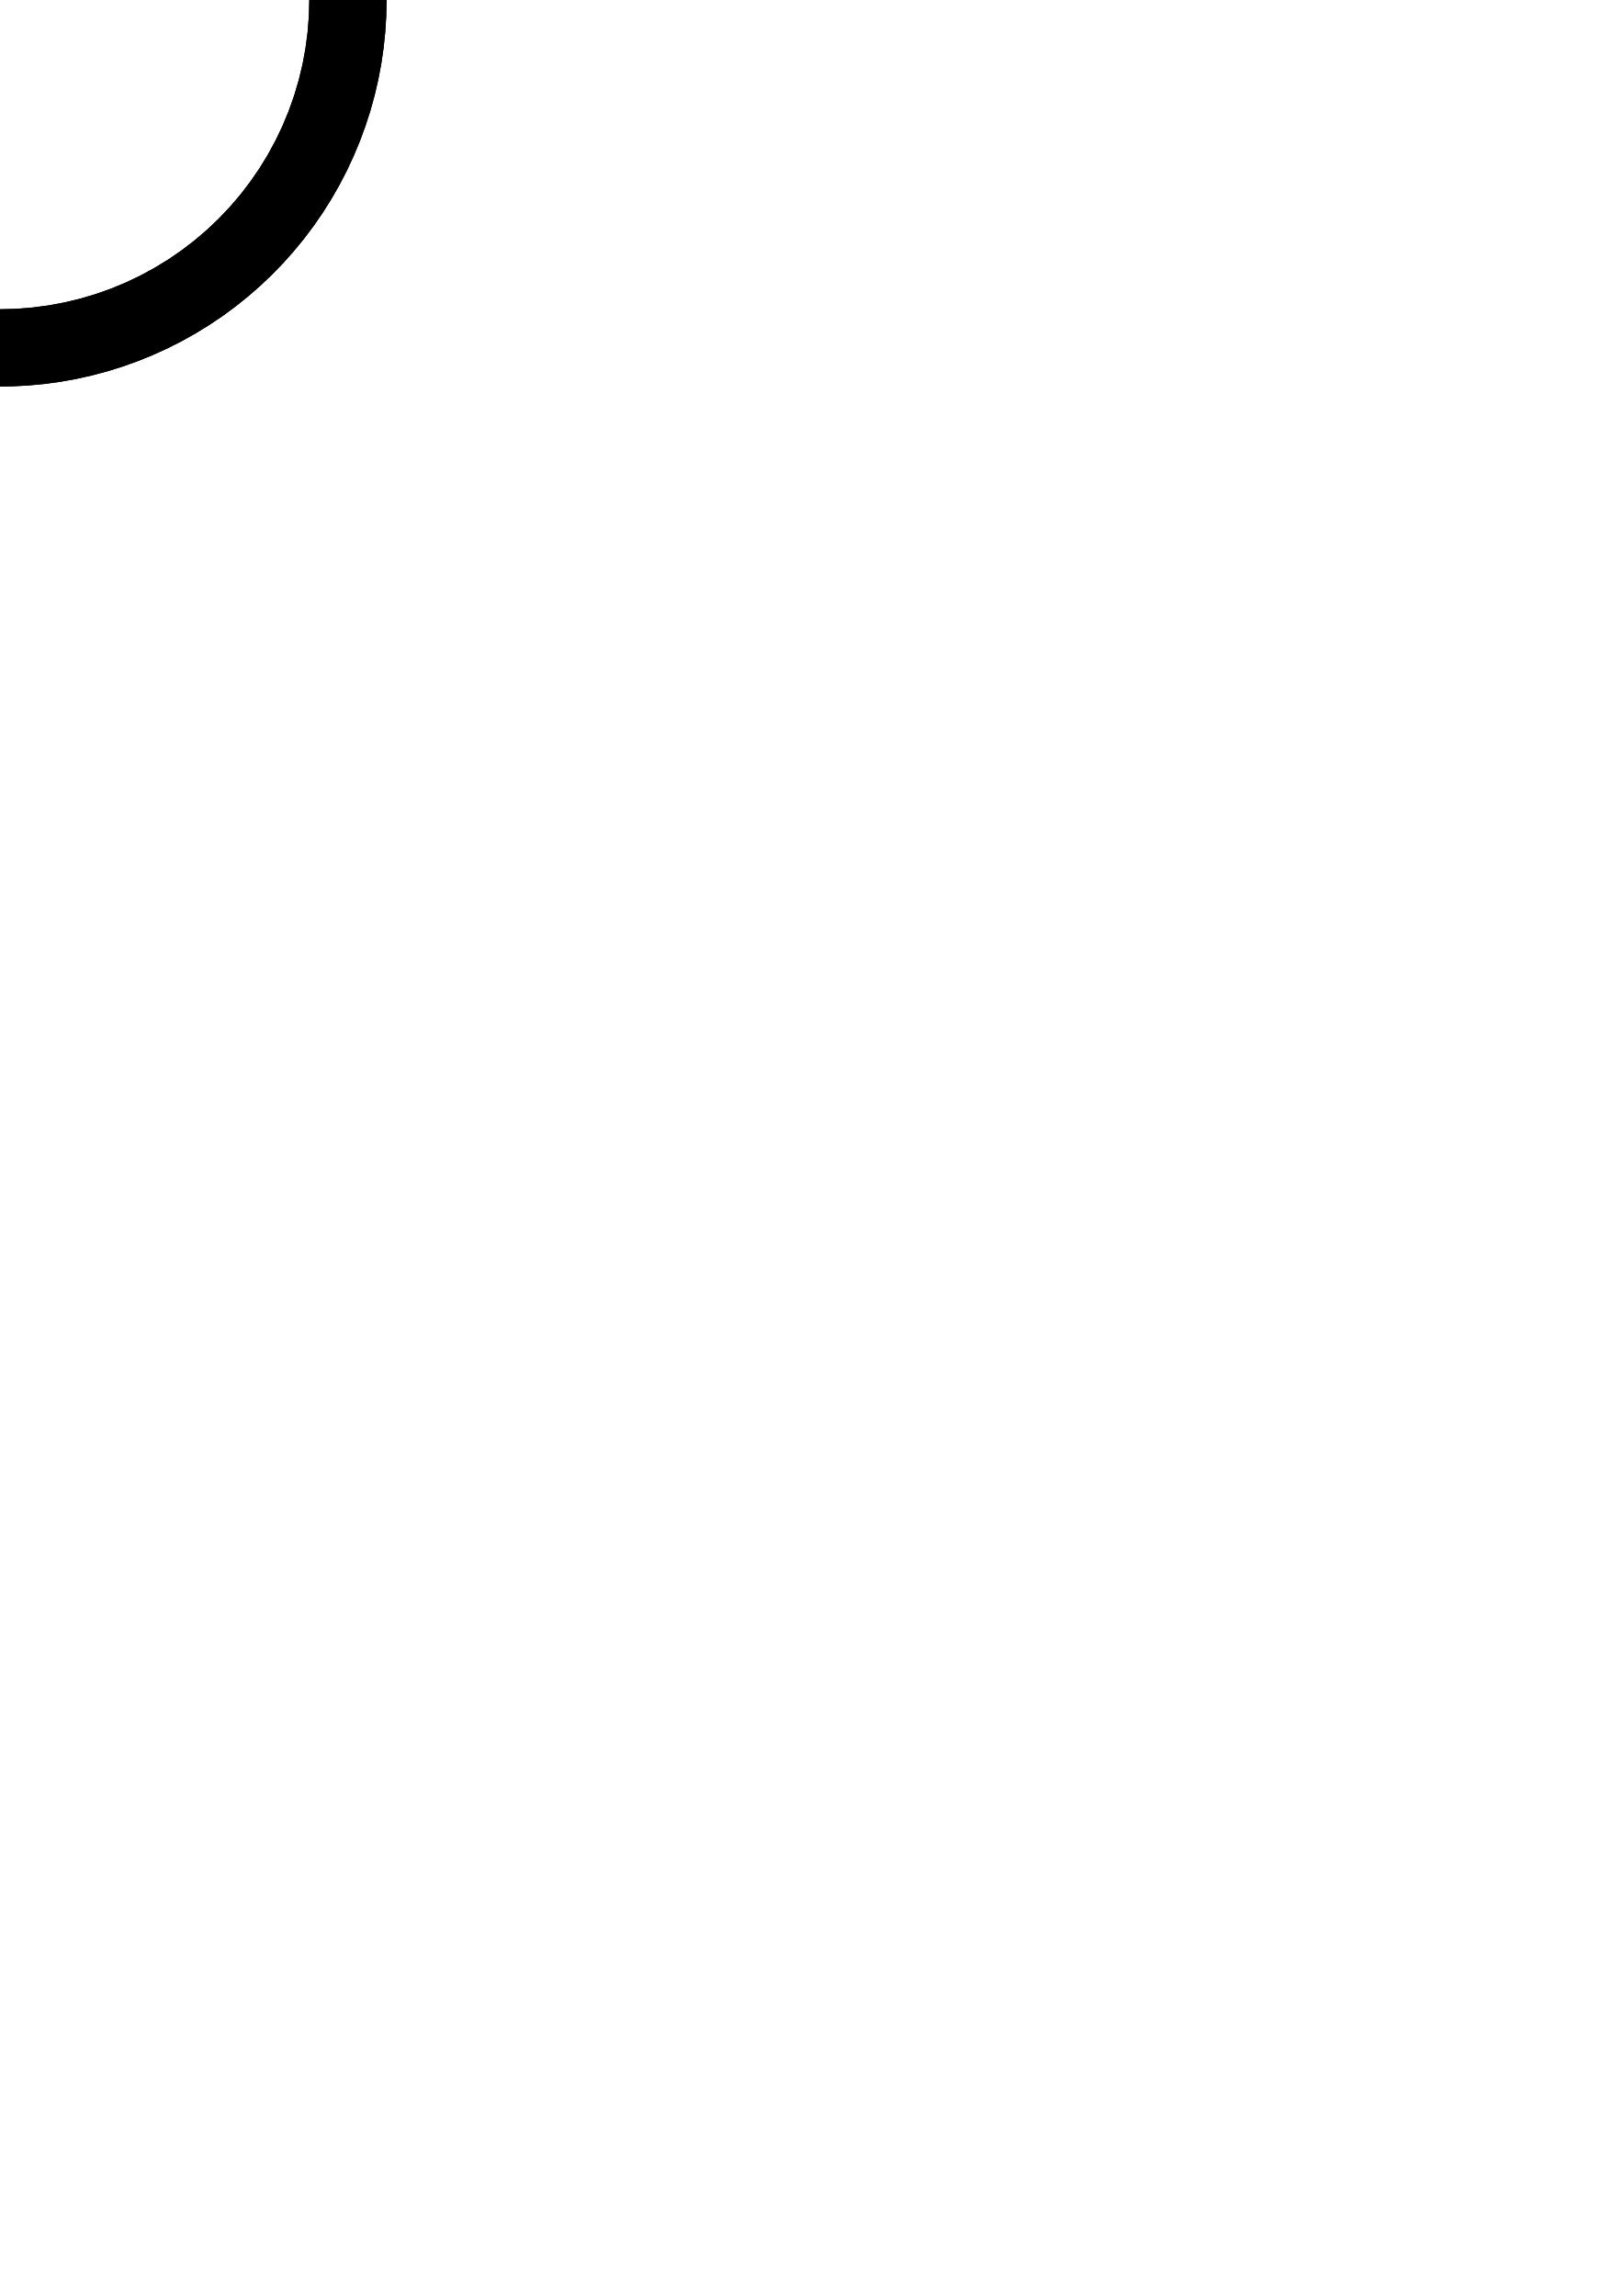
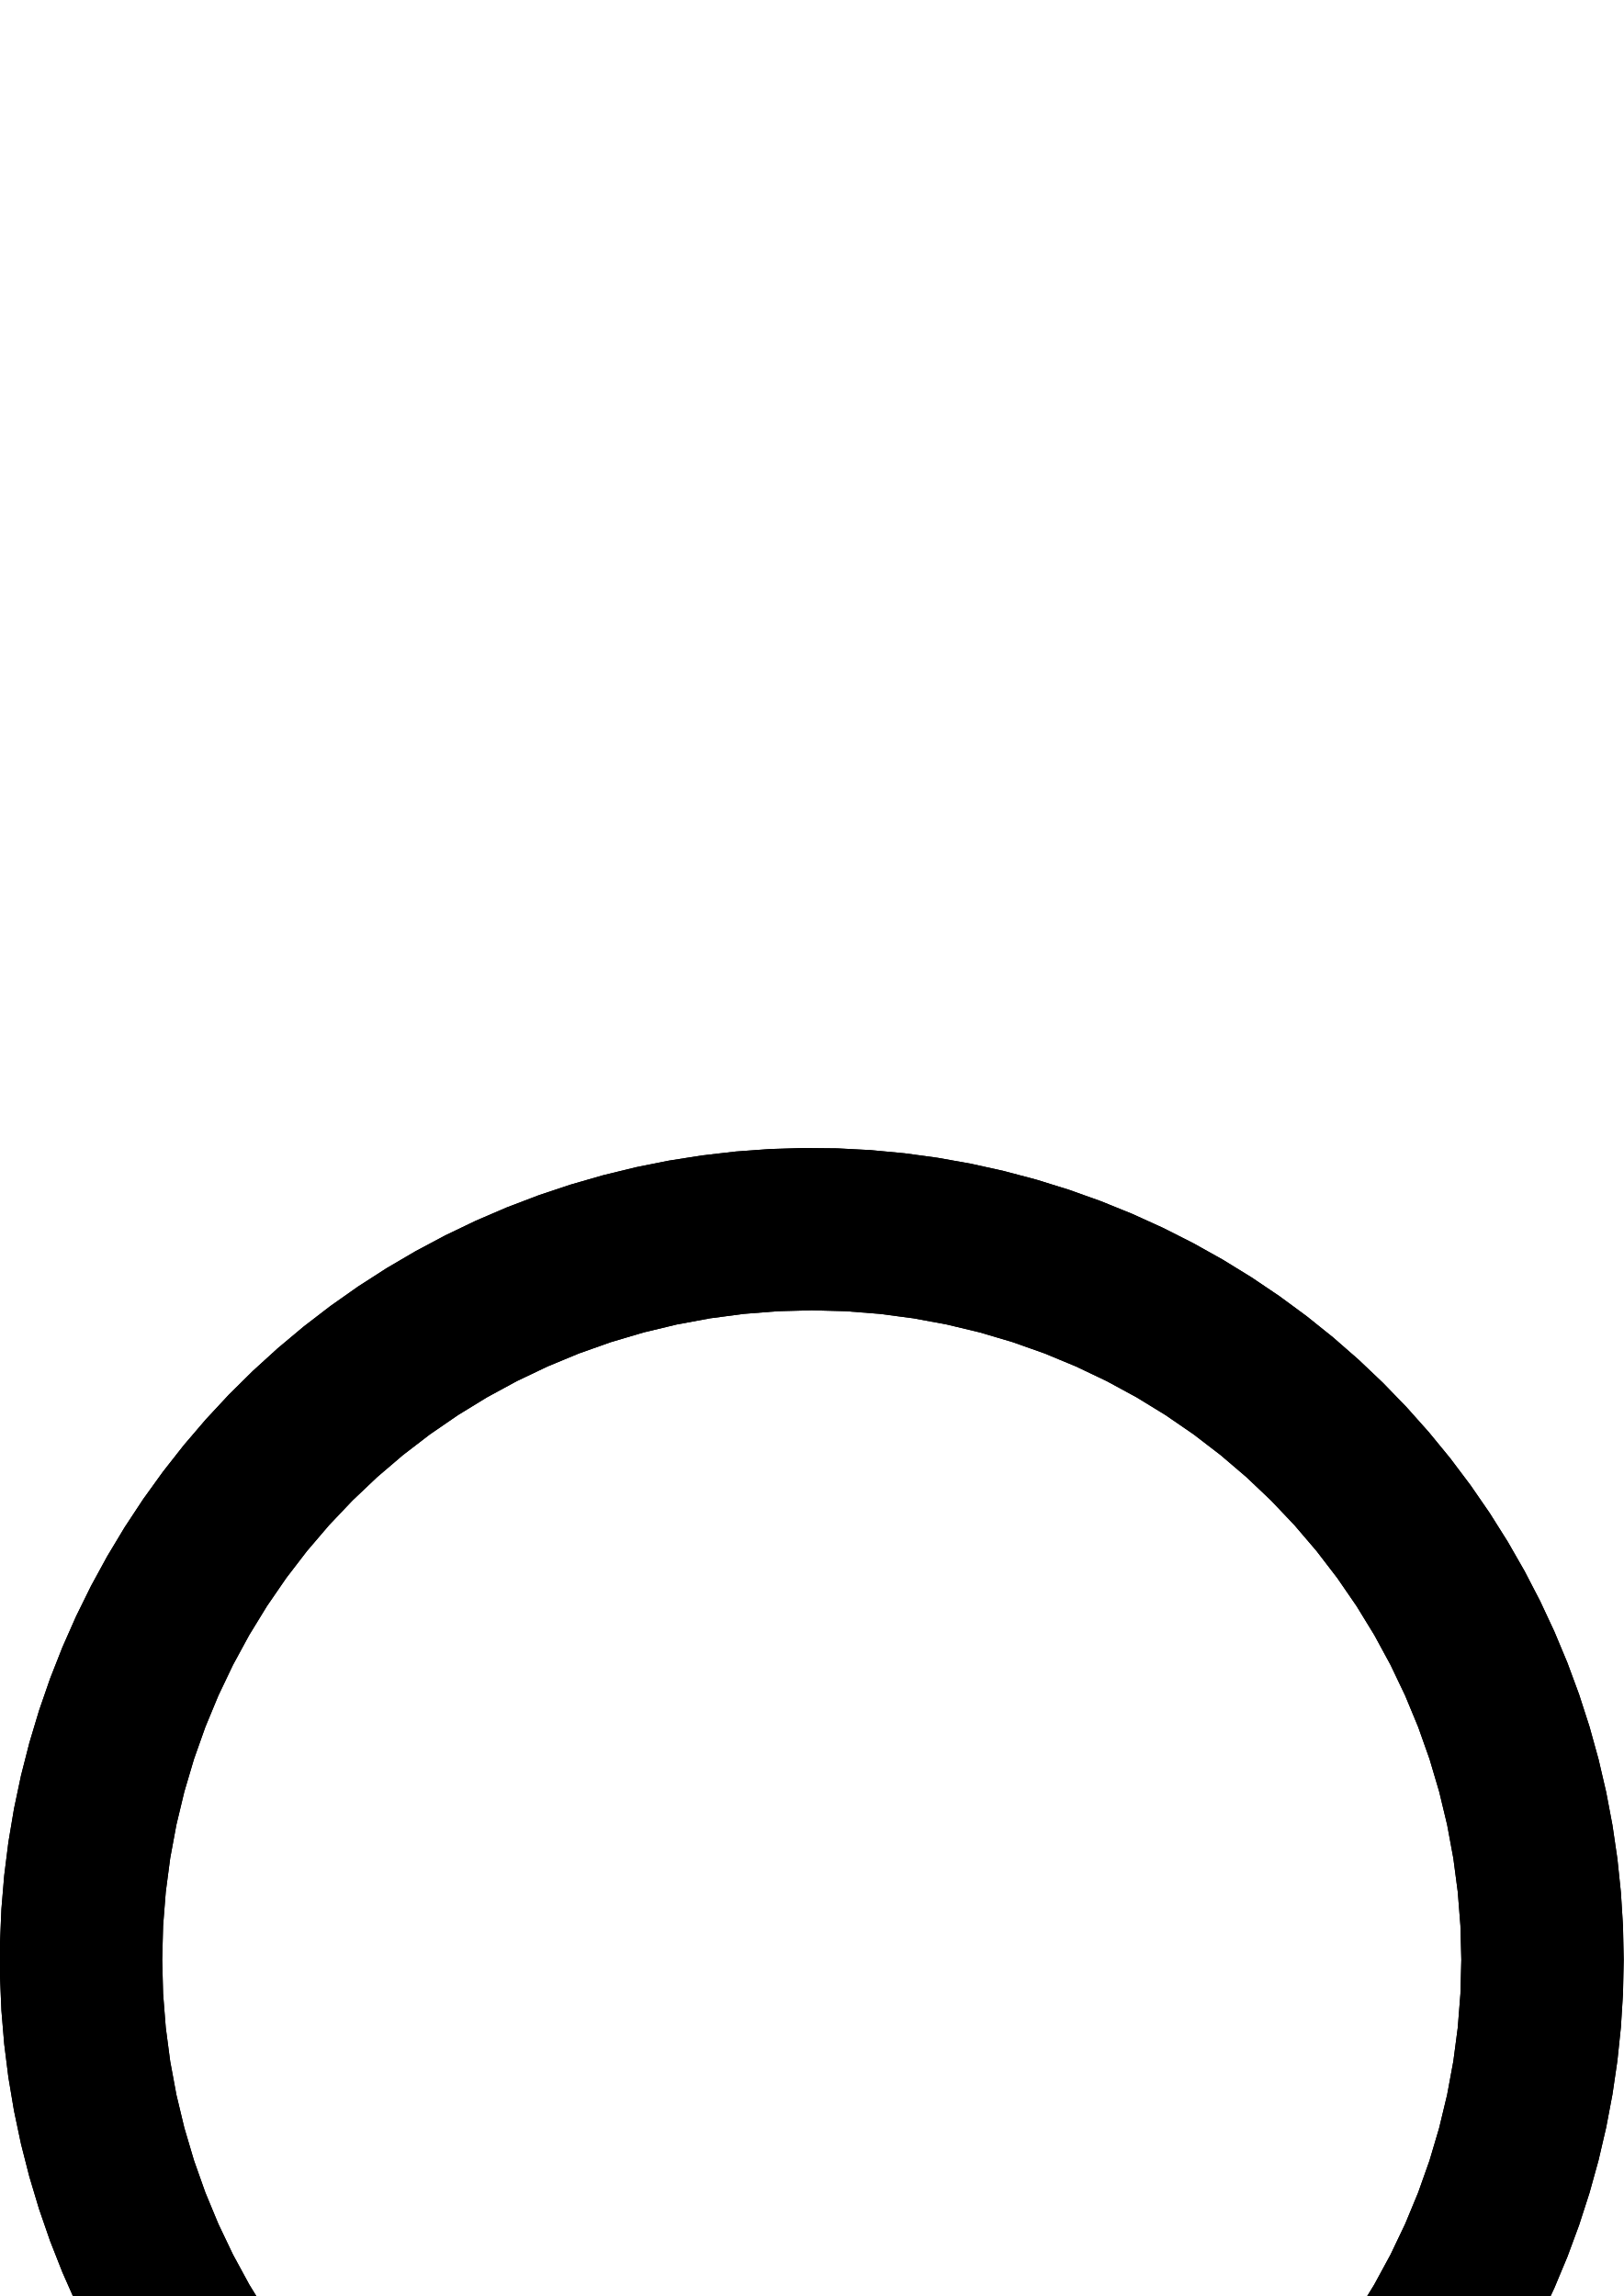
<svg xmlns="http://www.w3.org/2000/svg" version="1.1" viewBox="0 0 210 297" width="210mm" height="297mm">
  <defs>
-     <marker id="arrow" viewBox="0 0 10 10" refX="5" refY="5" markerWidth="6" markerHeight="6" orient="auto-start-reverse">
-       <path d="M 0 0 L 10 5 L 0 10 z" stroke="context-stroke" fill="context-fill" />
+     <marker id="arrow" viewBox="0 0 16 16" refX="8" refY="8" markerWidth="9" markerHeight="9" orient="auto-start-reverse">
+       <path d="M 0 0 L 16 8 L 0 16 z" stroke="context-stroke" fill="context-fill" />
    </marker>
  </defs>
  <g>
    <g>
-       <path d="M-49.989,-1.04L-49.903,-3.119L-49.73,-5.192L-49.471,-7.256L-49.126,-9.308L-48.696,-11.343L-48.182,-13.359L-47.585,-15.352L-46.905,-17.318L-46.144,-19.254L-45.303,-21.157L-44.384,-23.023L-43.388,-24.85L-42.316,-26.633L-41.172,-28.37L-39.956,-30.058L-38.671,-31.695L-37.319,-33.276L-35.903,-34.799L-34.424,-36.263L-32.886,-37.663L-31.291,-38.999L-29.641,-40.267L-27.94,-41.465L-26.191,-42.591L-24.397,-43.644L-22.56,-44.621L-20.685,-45.521L-18.773,-46.342L-16.829,-47.083L-14.856,-47.742L-12.857,-48.319L-10.836,-48.812L-8.796,-49.22L-6.741,-49.543L-4.674,-49.781L-2.599,-49.932L-0.52,-49.997L1.56,-49.976L3.638,-49.867L5.709,-49.673L7.77,-49.393L9.818,-49.027L11.849,-48.576L13.86,-48.041L15.846,-47.423L17.805,-46.722L19.733,-45.941L21.627,-45.081L23.484,-44.142L25.3,-43.127L27.072,-42.037L28.797,-40.875L30.472,-39.641L32.095,-38.339L33.662,-36.971L35.171,-35.539L36.619,-34.045L38.003,-32.492L39.322,-30.883L40.573,-29.221L41.753,-27.508L42.861,-25.747L43.895,-23.942L44.853,-22.095L45.734,-20.21L46.535,-18.29L47.255,-16.339L47.894,-14.359L48.45,-12.354L48.922,-10.328L49.309,-8.284L49.611,-6.225L49.827,-4.156L49.957,-2.08L50,0L49.957,2.08L49.827,4.156L49.611,6.225L49.309,8.284L48.922,10.328L48.45,12.354L47.894,14.359L47.255,16.339L46.535,18.29L45.734,20.21L44.853,22.095L43.895,23.942L42.861,25.747L41.753,27.508L40.573,29.221L39.322,30.883L38.003,32.492L36.619,34.045L35.171,35.539L33.662,36.971L32.095,38.339L30.472,39.641L28.797,40.875L27.072,42.037L25.3,43.127L23.484,44.142L21.627,45.081L19.733,45.941L17.805,46.722L15.846,47.423L13.86,48.041L11.849,48.576L9.818,49.027L7.77,49.393L5.709,49.673L3.638,49.867L1.56,49.976L-0.52,49.997L-2.599,49.932L-4.674,49.781L-6.741,49.543L-8.796,49.22L-10.836,48.812L-12.857,48.319L-14.856,47.742L-16.829,47.083L-18.773,46.342L-20.685,45.521L-22.56,44.621L-24.397,43.644L-26.191,42.591L-27.94,41.465L-29.641,40.267L-31.291,38.999L-32.886,37.663L-34.424,36.263L-35.903,34.799L-37.319,33.276L-38.671,31.695L-39.956,30.058L-41.172,28.37L-42.316,26.633L-43.388,24.85L-44.384,23.023L-45.303,21.157L-46.144,19.254L-46.905,17.318L-47.585,15.352L-48.182,13.359L-48.696,11.343L-49.126,9.308L-49.471,7.256L-49.73,5.192L-49.903,3.119L-49.989,1.04L-49.989,-1.04 Z  M-39.945,2.093L-39.781,4.181L-39.508,6.257L-39.126,8.316L-38.637,10.353L-38.042,12.361L-37.343,14.335L-36.542,16.269L-35.64,18.16L-34.641,20L-33.547,21.786L-32.361,23.511L-31.086,25.173L-29.726,26.765L-28.284,28.284L-26.765,29.726L-25.173,31.086L-23.511,32.361L-21.786,33.547L-20,34.641L-18.16,35.64L-16.269,36.542L-14.335,37.343L-12.361,38.042L-10.353,38.637L-8.316,39.126L-6.257,39.508L-4.181,39.781L-2.093,39.945L-0,40L2.093,39.945L4.181,39.781L6.257,39.508L8.316,39.126L10.353,38.637L12.361,38.042L14.335,37.343L16.269,36.542L18.16,35.64L20,34.641L21.786,33.547L23.511,32.361L25.173,31.086L26.765,29.726L28.284,28.284L29.726,26.765L31.086,25.173L32.361,23.511L33.547,21.786L34.641,20L35.64,18.16L36.542,16.269L37.343,14.335L38.042,12.361L38.637,10.353L39.126,8.316L39.508,6.257L39.781,4.181L39.945,2.093L40,0L39.945,-2.093L39.781,-4.181L39.508,-6.257L39.126,-8.316L38.637,-10.353L38.042,-12.361L37.343,-14.335L36.542,-16.269L35.64,-18.16L34.641,-20L33.547,-21.786L32.361,-23.511L31.086,-25.173L29.726,-26.765L28.284,-28.284L26.765,-29.726L25.173,-31.086L23.511,-32.361L21.786,-33.547L20,-34.641L18.16,-35.64L16.269,-36.542L14.335,-37.343L12.361,-38.042L10.353,-38.637L8.316,-39.126L6.257,-39.508L4.181,-39.781L2.093,-39.945L-0,-40L-2.093,-39.945L-4.181,-39.781L-6.257,-39.508L-8.316,-39.126L-10.353,-38.637L-12.361,-38.042L-14.335,-37.343L-16.269,-36.542L-18.16,-35.64L-20,-34.641L-21.786,-33.547L-23.511,-32.361L-25.173,-31.086L-26.765,-29.726L-28.284,-28.284L-29.726,-26.765L-31.086,-25.173L-32.361,-23.511L-33.547,-21.786L-34.641,-20L-35.64,-18.16L-36.542,-16.269L-37.343,-14.335L-38.042,-12.361L-38.637,-10.353L-39.126,-8.316L-39.508,-6.257L-39.781,-4.181L-39.945,-2.093L-40,0L-39.945,2.093 Z " />
+       <path d="M0,255.69L0.182,260.056L0.545,264.41L1.089,268.745L1.813,273.054L2.715,277.329L3.795,281.563L5.05,285.748L6.477,289.878L8.076,293.944L9.842,297.94L11.772,301.86L13.865,305.696L16.115,309.441L18.518,313.09L21.072,316.635L23.77,320.071L26.61,323.392L29.585,326.592L32.69,329.666L35.921,332.607L39.271,335.412L42.735,338.075L46.307,340.591L49.981,342.957L53.749,345.168L57.607,347.22L61.546,349.11L65.561,350.834L69.644,352.39L73.788,353.775L77.986,354.986L82.23,356.021L86.515,356.879L90.831,357.558L95.171,358.057L99.529,358.375L103.896,358.511L108.265,358.466L112.629,358.239L116.979,357.83L121.308,357.241L125.609,356.473L129.875,355.526L134.097,354.402L138.269,353.104L142.383,351.633L146.433,349.993L150.411,348.185L154.31,346.214L158.124,344.082L161.846,341.793L165.469,339.352L168.988,336.761L172.396,334.027L175.687,331.153L178.856,328.145L181.897,325.008L184.804,321.747L187.574,318.367L190.201,314.876L192.68,311.278L195.007,307.58L197.179,303.789L199.191,299.91L201.039,295.951L202.722,291.919L204.235,287.82L205.577,283.662L206.744,279.452L207.735,275.196L208.549,270.903L209.183,266.58L209.637,262.235L209.909,257.874L210,253.506L209.909,249.137L209.637,244.777L209.183,240.431L208.549,236.108L207.735,231.815L206.744,227.56L205.577,223.349L204.235,219.191L202.722,215.092L201.039,211.06L199.191,207.101L197.179,203.223L195.007,199.431L192.68,195.733L190.201,192.136L187.574,188.644L184.804,185.265L181.897,182.004L178.856,178.866L175.687,175.858L172.396,172.984L168.988,170.25L165.469,167.66L161.846,165.218L158.124,162.929L154.31,160.798L150.411,158.826L146.433,157.019L142.383,155.378L138.269,153.907L134.097,152.609L129.875,151.486L125.609,150.539L121.308,149.77L116.979,149.181L112.629,148.773L108.265,148.545L103.896,148.5L99.529,148.636L95.171,148.954L90.831,149.453L86.515,150.132L82.23,150.99L77.986,152.026L73.788,153.237L69.644,154.621L65.561,156.177L61.546,157.902L57.607,159.792L53.749,161.844L49.981,164.055L46.307,166.42L42.735,168.937L39.271,171.599L35.921,174.404L32.69,177.346L29.585,180.419L26.61,183.619L23.77,186.94L21.072,190.376L18.518,193.922L16.115,197.57L13.865,201.316L11.772,205.151L9.842,209.071L8.076,213.067L6.477,217.134L5.05,221.263L3.795,225.448L2.715,229.682L1.813,233.957L1.089,238.266L0.545,242.601L0.182,246.956L0,251.321L0,255.69 Z  M21.095,249.109L21.44,244.724L22.014,240.364L22.815,236.039L23.842,231.763L25.091,227.545L26.559,223.4L28.243,219.336L30.136,215.366L32.235,211.501L34.533,207.751L37.024,204.126L39.701,200.637L42.558,197.293L45.585,194.102L48.776,191.075L52.12,188.218L55.609,185.541L59.234,183.05L62.984,180.752L66.849,178.653L70.819,176.76L74.882,175.076L79.028,173.608L83.245,172.359L87.522,171.332L91.847,170.531L96.207,169.957L100.592,169.612L104.989,169.497L109.385,169.612L113.77,169.957L118.131,170.531L122.455,171.332L126.732,172.359L130.949,173.608L135.095,175.076L139.158,176.76L143.128,178.653L146.993,180.752L150.743,183.05L154.368,185.541L157.857,188.218L161.202,191.075L164.392,194.102L167.42,197.293L170.276,200.637L172.953,204.126L175.445,207.751L177.743,211.501L179.841,215.366L181.735,219.336L183.418,223.4L184.886,227.545L186.135,231.763L187.162,236.039L187.963,240.364L188.538,244.724L188.883,249.109L188.998,253.506L188.883,257.902L188.538,262.287L187.963,266.648L187.162,270.972L186.135,275.249L184.886,279.466L183.418,283.612L181.735,287.675L179.841,291.645L177.743,295.51L175.445,299.26L172.953,302.885L170.276,306.374L167.42,309.719L164.392,312.909L161.202,315.937L157.857,318.793L154.368,321.47L150.743,323.962L146.993,326.26L143.128,328.358L139.158,330.252L135.095,331.935L130.949,333.403L126.732,334.652L122.455,335.679L118.131,336.48L113.77,337.055L109.385,337.4L104.989,337.515L100.592,337.4L96.207,337.055L91.847,336.48L87.522,335.679L83.245,334.652L79.028,333.403L74.882,331.935L70.819,330.252L66.849,328.358L62.984,326.26L59.234,323.962L55.609,321.47L52.12,318.793L48.776,315.937L45.585,312.909L42.558,309.719L39.701,306.374L37.024,302.885L34.533,299.26L32.235,295.51L30.136,291.645L28.243,287.675L26.559,283.612L25.091,279.466L23.842,275.249L22.815,270.972L22.014,266.648L21.44,262.287L21.095,257.902L20.98,253.506L21.095,249.109 Z " />
    </g>
    <g>
-       <path d="M-49.989,-1.04L-49.903,-3.119L-49.73,-5.192L-49.471,-7.256L-49.126,-9.308L-48.696,-11.343L-48.182,-13.359L-47.585,-15.352L-46.905,-17.318L-46.144,-19.254L-45.303,-21.157L-44.384,-23.023L-43.388,-24.85L-42.316,-26.633L-41.172,-28.37L-39.956,-30.058L-38.671,-31.695L-37.319,-33.276L-35.903,-34.799L-34.424,-36.263L-32.886,-37.663L-31.291,-38.999L-29.641,-40.267L-27.94,-41.465L-26.191,-42.591L-24.397,-43.644L-22.56,-44.621L-20.685,-45.521L-18.773,-46.342L-16.829,-47.083L-14.856,-47.742L-12.857,-48.319L-10.836,-48.812L-8.796,-49.22L-6.741,-49.543L-4.674,-49.781L-2.599,-49.932L-0.52,-49.997L1.56,-49.976L3.638,-49.867L5.709,-49.673L7.77,-49.393L9.818,-49.027L11.849,-48.576L13.86,-48.041L15.846,-47.423L17.805,-46.722L19.733,-45.941L21.627,-45.081L23.484,-44.142L25.3,-43.127L27.072,-42.037L28.797,-40.875L30.472,-39.641L32.095,-38.339L33.662,-36.971L35.171,-35.539L36.619,-34.045L38.003,-32.492L39.322,-30.883L40.573,-29.221L41.753,-27.508L42.861,-25.747L43.895,-23.942L44.853,-22.095L45.734,-20.21L46.535,-18.29L47.255,-16.339L47.894,-14.359L48.45,-12.354L48.922,-10.328L49.309,-8.284L49.611,-6.225L49.827,-4.156L49.957,-2.08L50,0L49.957,2.08L49.827,4.156L49.611,6.225L49.309,8.284L48.922,10.328L48.45,12.354L47.894,14.359L47.255,16.339L46.535,18.29L45.734,20.21L44.853,22.095L43.895,23.942L42.861,25.747L41.753,27.508L40.573,29.221L39.322,30.883L38.003,32.492L36.619,34.045L35.171,35.539L33.662,36.971L32.095,38.339L30.472,39.641L28.797,40.875L27.072,42.037L25.3,43.127L23.484,44.142L21.627,45.081L19.733,45.941L17.805,46.722L15.846,47.423L13.86,48.041L11.849,48.576L9.818,49.027L7.77,49.393L5.709,49.673L3.638,49.867L1.56,49.976L-0.52,49.997L-2.599,49.932L-4.674,49.781L-6.741,49.543L-8.796,49.22L-10.836,48.812L-12.857,48.319L-14.856,47.742L-16.829,47.083L-18.773,46.342L-20.685,45.521L-22.56,44.621L-24.397,43.644L-26.191,42.591L-27.94,41.465L-29.641,40.267L-31.291,38.999L-32.886,37.663L-34.424,36.263L-35.903,34.799L-37.319,33.276L-38.671,31.695L-39.956,30.058L-41.172,28.37L-42.316,26.633L-43.388,24.85L-44.384,23.023L-45.303,21.157L-46.144,19.254L-46.905,17.318L-47.585,15.352L-48.182,13.359L-48.696,11.343L-49.126,9.308L-49.471,7.256L-49.73,5.192L-49.903,3.119L-49.989,1.04L-49.989,-1.04 Z  M-39.945,2.093L-39.781,4.181L-39.508,6.257L-39.126,8.316L-38.637,10.353L-38.042,12.361L-37.343,14.335L-36.542,16.269L-35.64,18.16L-34.641,20L-33.547,21.786L-32.361,23.511L-31.086,25.173L-29.726,26.765L-28.284,28.284L-26.765,29.726L-25.173,31.086L-23.511,32.361L-21.786,33.547L-20,34.641L-18.16,35.64L-16.269,36.542L-14.335,37.343L-12.361,38.042L-10.353,38.637L-8.316,39.126L-6.257,39.508L-4.181,39.781L-2.093,39.945L-0,40L2.093,39.945L4.181,39.781L6.257,39.508L8.316,39.126L10.353,38.637L12.361,38.042L14.335,37.343L16.269,36.542L18.16,35.64L20,34.641L21.786,33.547L23.511,32.361L25.173,31.086L26.765,29.726L28.284,28.284L29.726,26.765L31.086,25.173L32.361,23.511L33.547,21.786L34.641,20L35.64,18.16L36.542,16.269L37.343,14.335L38.042,12.361L38.637,10.353L39.126,8.316L39.508,6.257L39.781,4.181L39.945,2.093L40,0L39.945,-2.093L39.781,-4.181L39.508,-6.257L39.126,-8.316L38.637,-10.353L38.042,-12.361L37.343,-14.335L36.542,-16.269L35.64,-18.16L34.641,-20L33.547,-21.786L32.361,-23.511L31.086,-25.173L29.726,-26.765L28.284,-28.284L26.765,-29.726L25.173,-31.086L23.511,-32.361L21.786,-33.547L20,-34.641L18.16,-35.64L16.269,-36.542L14.335,-37.343L12.361,-38.042L10.353,-38.637L8.316,-39.126L6.257,-39.508L4.181,-39.781L2.093,-39.945L-0,-40L-2.093,-39.945L-4.181,-39.781L-6.257,-39.508L-8.316,-39.126L-10.353,-38.637L-12.361,-38.042L-14.335,-37.343L-16.269,-36.542L-18.16,-35.64L-20,-34.641L-21.786,-33.547L-23.511,-32.361L-25.173,-31.086L-26.765,-29.726L-28.284,-28.284L-29.726,-26.765L-31.086,-25.173L-32.361,-23.511L-33.547,-21.786L-34.641,-20L-35.64,-18.16L-36.542,-16.269L-37.343,-14.335L-38.042,-12.361L-38.637,-10.353L-39.126,-8.316L-39.508,-6.257L-39.781,-4.181L-39.945,-2.093L-40,0L-39.945,2.093 Z " />
+       <path d="M0,255.69L0.182,260.056L0.545,264.41L1.089,268.745L1.813,273.054L2.715,277.329L3.795,281.563L5.05,285.748L6.477,289.878L8.076,293.944L9.842,297.94L11.772,301.86L13.865,305.696L16.115,309.441L18.518,313.09L21.072,316.635L23.77,320.071L26.61,323.392L29.585,326.592L32.69,329.666L35.921,332.607L39.271,335.412L42.735,338.075L46.307,340.591L49.981,342.957L53.749,345.168L57.607,347.22L61.546,349.11L65.561,350.834L69.644,352.39L73.788,353.775L77.986,354.986L82.23,356.021L86.515,356.879L90.831,357.558L95.171,358.057L99.529,358.375L103.896,358.511L108.265,358.466L112.629,358.239L116.979,357.83L121.308,357.241L125.609,356.473L129.875,355.526L134.097,354.402L138.269,353.104L142.383,351.633L146.433,349.993L150.411,348.185L154.31,346.214L158.124,344.082L161.846,341.793L165.469,339.352L168.988,336.761L172.396,334.027L175.687,331.153L178.856,328.145L181.897,325.008L184.804,321.747L187.574,318.367L190.201,314.876L192.68,311.278L195.007,307.58L197.179,303.789L199.191,299.91L201.039,295.951L202.722,291.919L204.235,287.82L205.577,283.662L206.744,279.452L207.735,275.196L208.549,270.903L209.183,266.58L209.637,262.235L209.909,257.874L210,253.506L209.909,249.137L209.637,244.777L209.183,240.431L208.549,236.108L207.735,231.815L206.744,227.56L205.577,223.349L204.235,219.191L202.722,215.092L201.039,211.06L199.191,207.101L197.179,203.223L195.007,199.431L192.68,195.733L190.201,192.136L187.574,188.644L184.804,185.265L181.897,182.004L178.856,178.866L175.687,175.858L172.396,172.984L168.988,170.25L165.469,167.66L161.846,165.218L158.124,162.929L154.31,160.798L150.411,158.826L146.433,157.019L142.383,155.378L138.269,153.907L134.097,152.609L129.875,151.486L125.609,150.539L121.308,149.77L116.979,149.181L112.629,148.773L108.265,148.545L103.896,148.5L99.529,148.636L95.171,148.954L90.831,149.453L86.515,150.132L82.23,150.99L77.986,152.026L73.788,153.237L69.644,154.621L65.561,156.177L61.546,157.902L57.607,159.792L53.749,161.844L49.981,164.055L46.307,166.42L42.735,168.937L39.271,171.599L35.921,174.404L32.69,177.346L29.585,180.419L26.61,183.619L23.77,186.94L21.072,190.376L18.518,193.922L16.115,197.57L13.865,201.316L11.772,205.151L9.842,209.071L8.076,213.067L6.477,217.134L5.05,221.263L3.795,225.448L2.715,229.682L1.813,233.957L1.089,238.266L0.545,242.601L0.182,246.956L0,251.321L0,255.69 Z  M21.095,249.109L21.44,244.724L22.014,240.364L22.815,236.039L23.842,231.763L25.091,227.545L26.559,223.4L28.243,219.336L30.136,215.366L32.235,211.501L34.533,207.751L37.024,204.126L39.701,200.637L42.558,197.293L45.585,194.102L48.776,191.075L52.12,188.218L55.609,185.541L59.234,183.05L62.984,180.752L66.849,178.653L70.819,176.76L74.882,175.076L79.028,173.608L83.245,172.359L87.522,171.332L91.847,170.531L96.207,169.957L100.592,169.612L104.989,169.497L109.385,169.612L113.77,169.957L118.131,170.531L122.455,171.332L126.732,172.359L130.949,173.608L135.095,175.076L139.158,176.76L143.128,178.653L146.993,180.752L150.743,183.05L154.368,185.541L157.857,188.218L161.202,191.075L164.392,194.102L167.42,197.293L170.276,200.637L172.953,204.126L175.445,207.751L177.743,211.501L179.841,215.366L181.735,219.336L183.418,223.4L184.886,227.545L186.135,231.763L187.162,236.039L187.963,240.364L188.538,244.724L188.883,249.109L188.998,253.506L188.883,257.902L188.538,262.287L187.963,266.648L187.162,270.972L186.135,275.249L184.886,279.466L183.418,283.612L181.735,287.675L179.841,291.645L177.743,295.51L175.445,299.26L172.953,302.885L170.276,306.374L167.42,309.719L164.392,312.909L161.202,315.937L157.857,318.793L154.368,321.47L150.743,323.962L146.993,326.26L143.128,328.358L139.158,330.252L135.095,331.935L130.949,333.403L126.732,334.652L122.455,335.679L118.131,336.48L113.77,337.055L109.385,337.4L104.989,337.515L100.592,337.4L96.207,337.055L91.847,336.48L87.522,335.679L83.245,334.652L79.028,333.403L74.882,331.935L70.819,330.252L66.849,328.358L62.984,326.26L59.234,323.962L55.609,321.47L52.12,318.793L48.776,315.937L45.585,312.909L42.558,309.719L39.701,306.374L37.024,302.885L34.533,299.26L32.235,295.51L30.136,291.645L28.243,287.675L26.559,283.612L25.091,279.466L23.842,275.249L22.815,270.972L22.014,266.648L21.44,262.287L21.095,257.902L20.98,253.506L21.095,249.109 Z " />
    </g>
  </g>
</svg>
